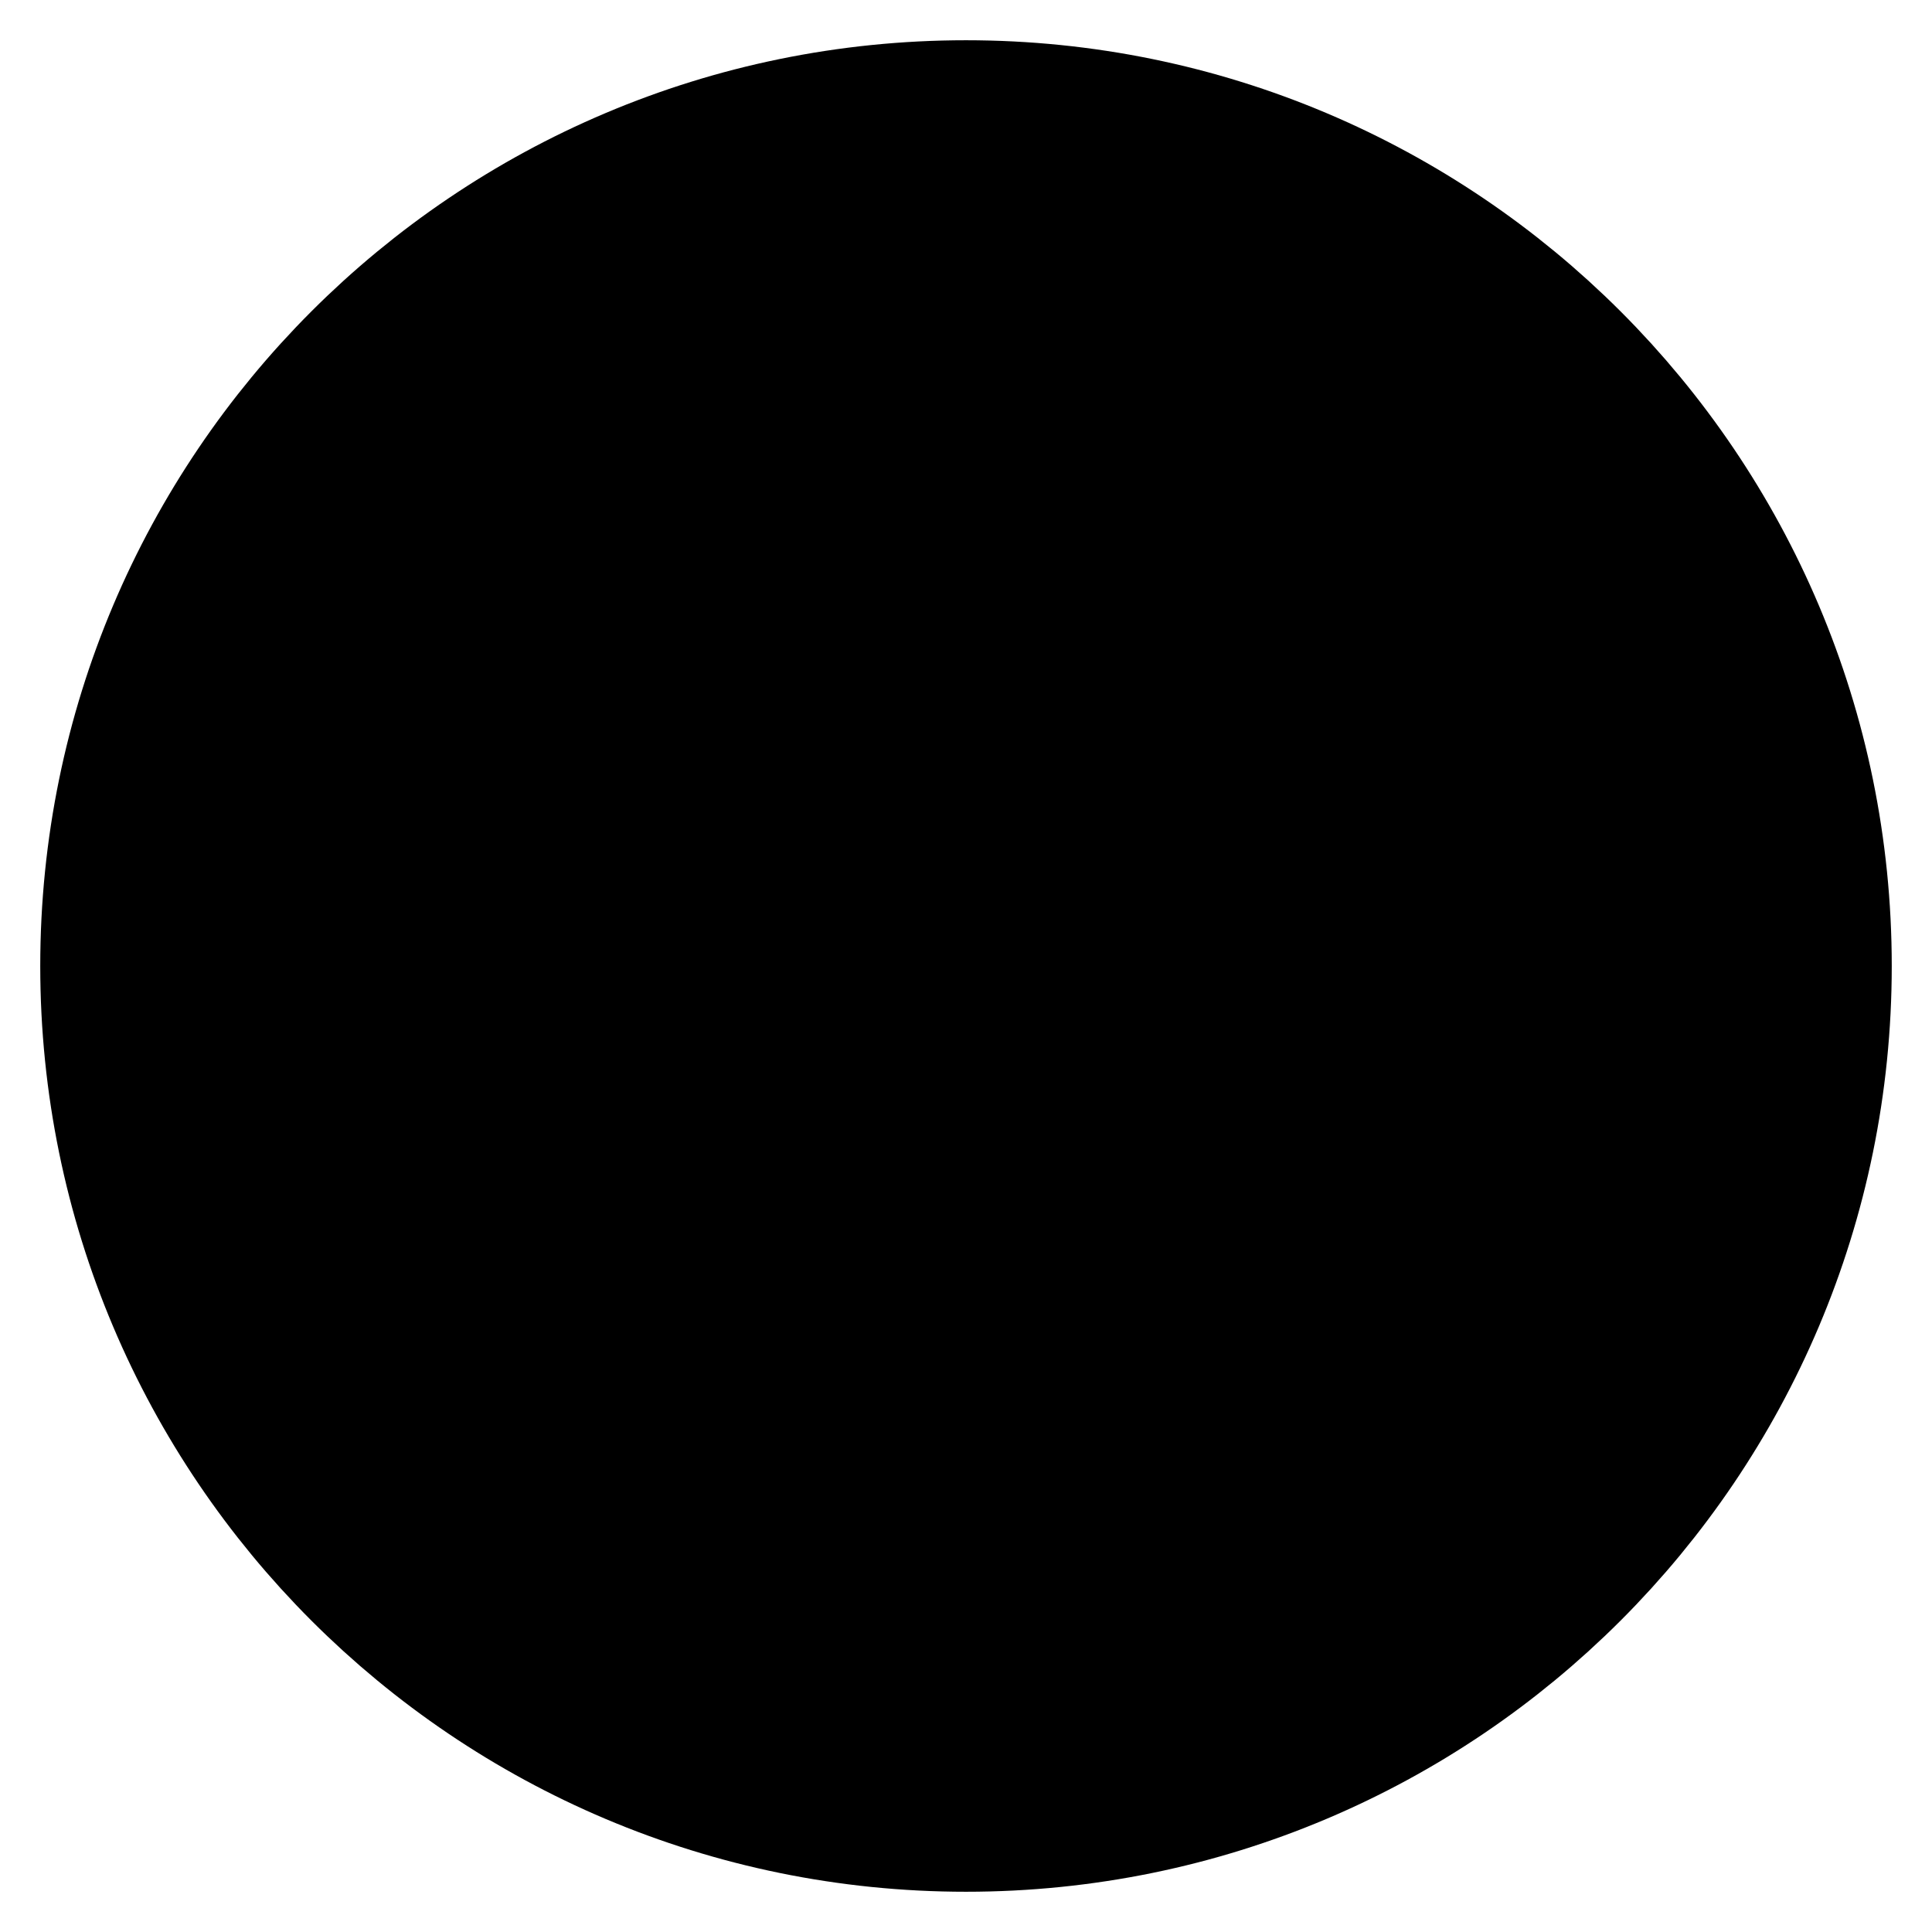
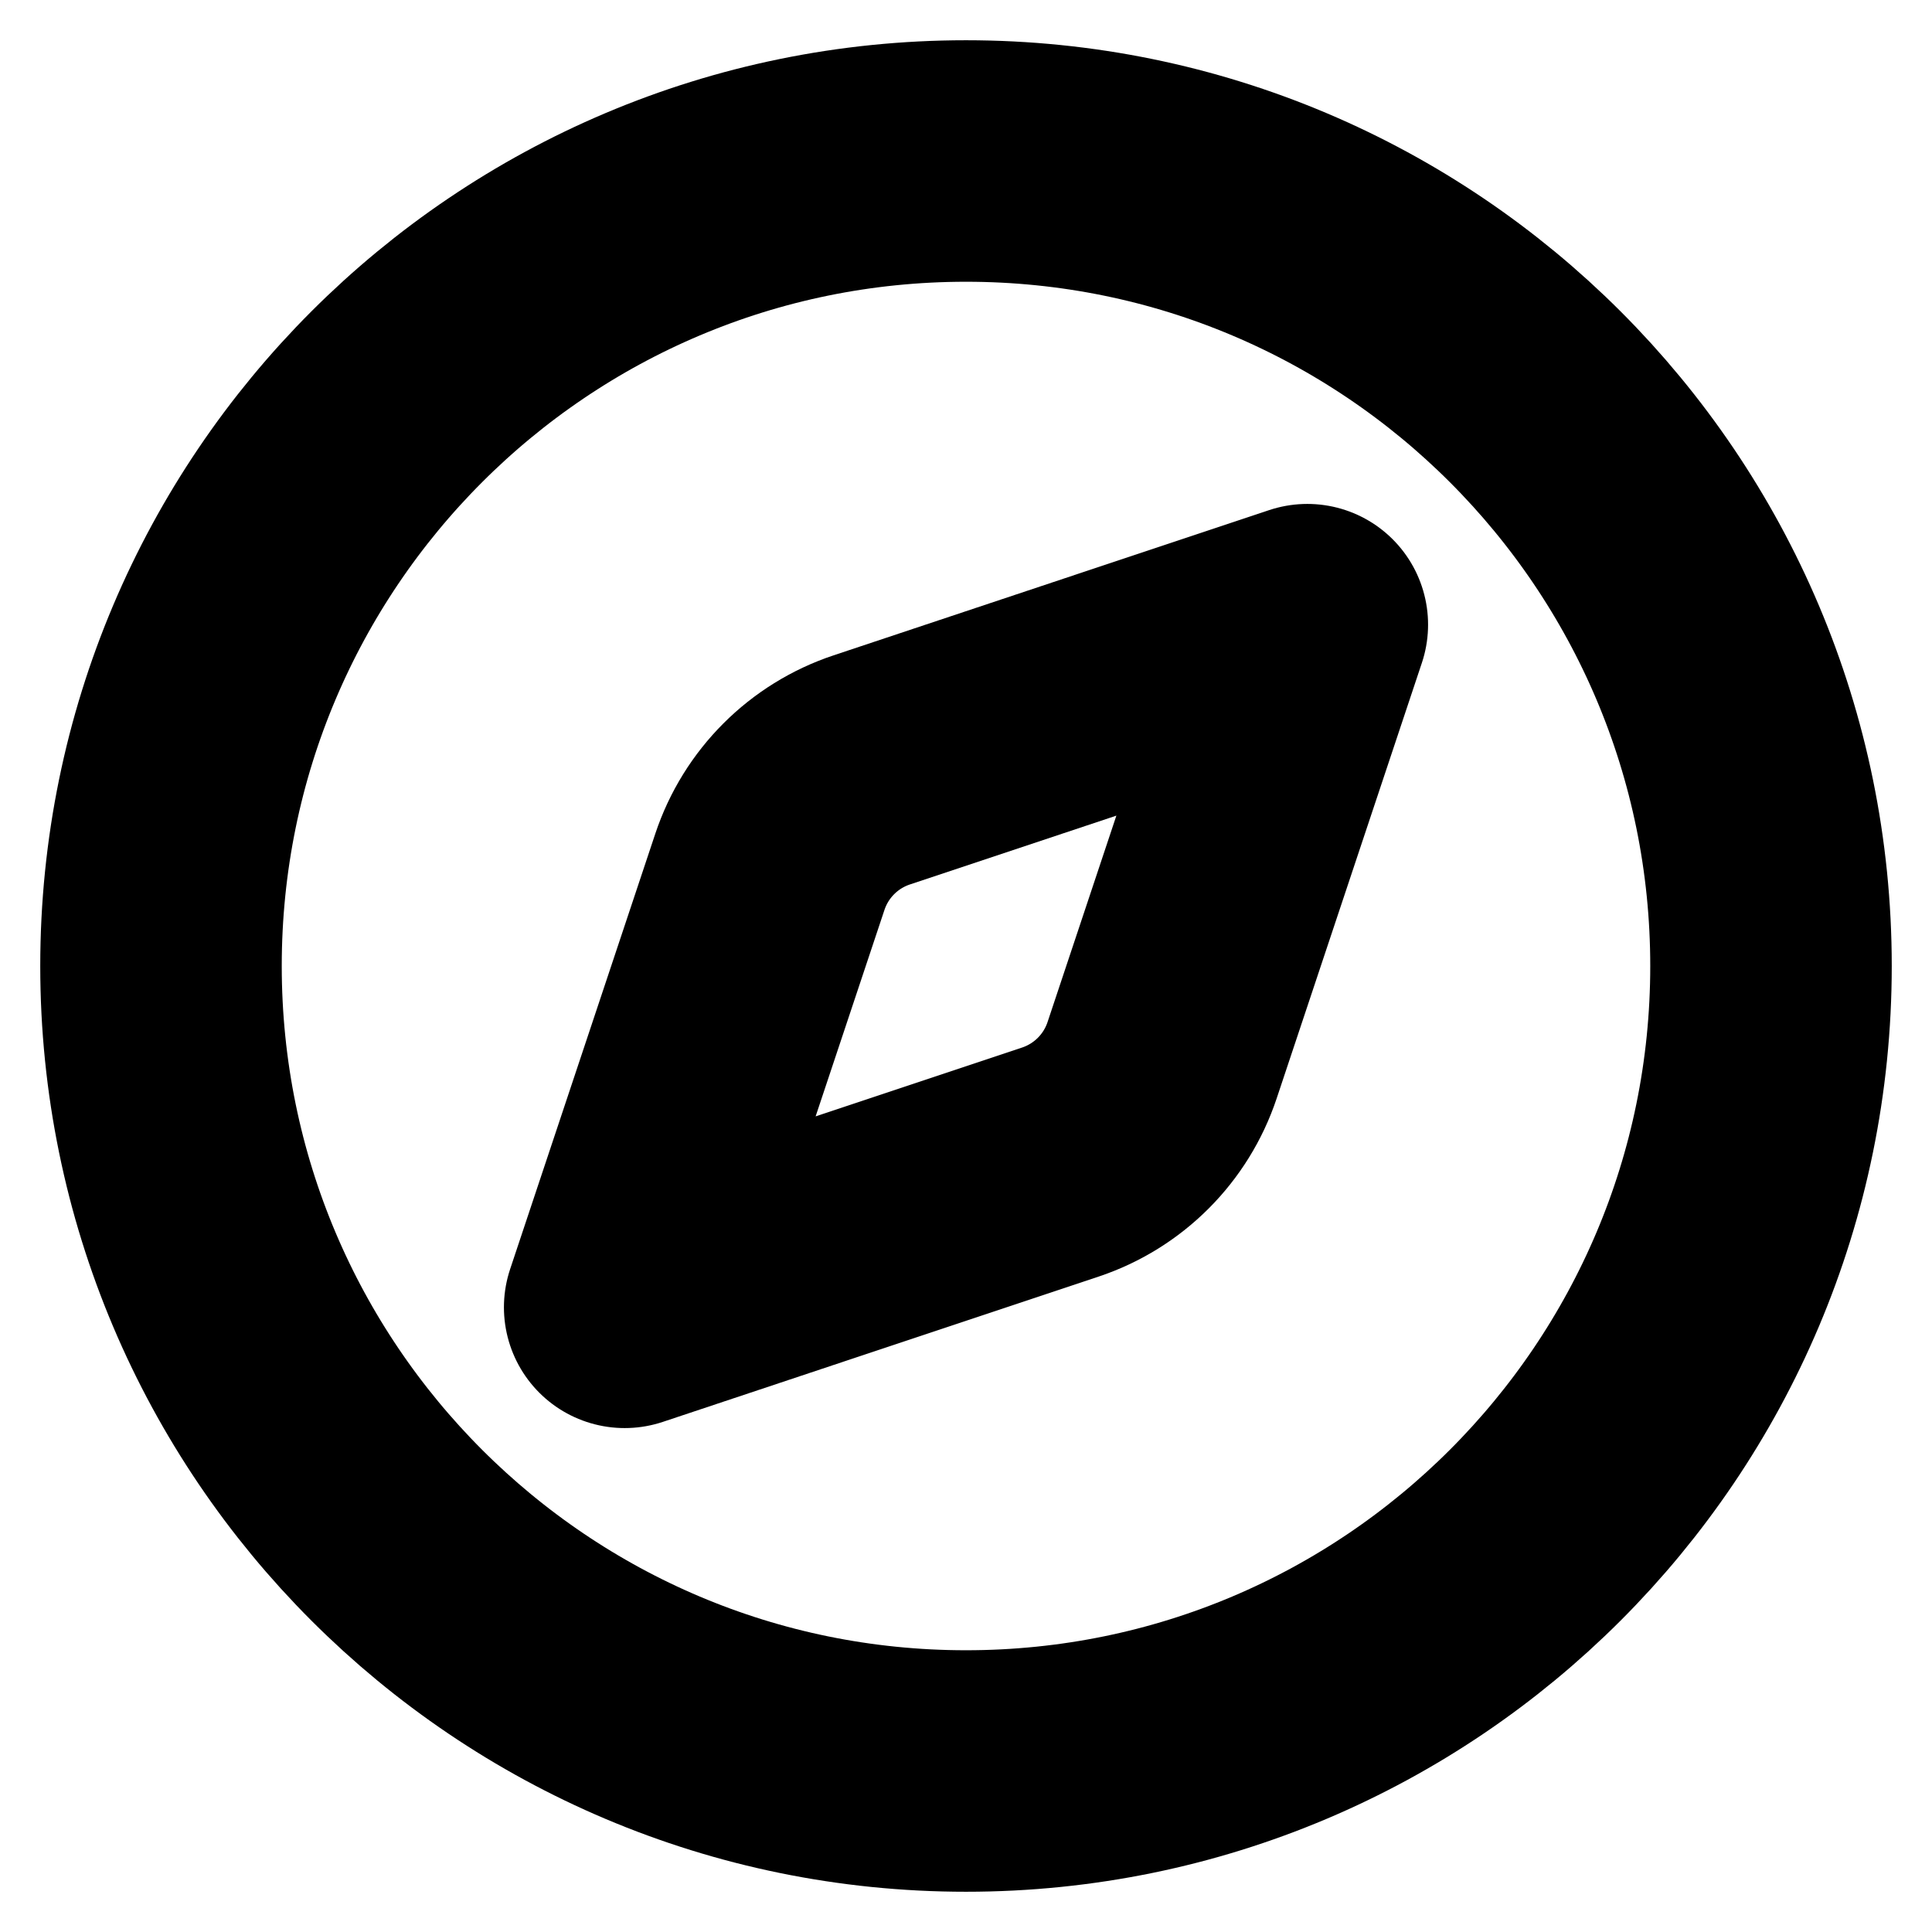
- <svg xmlns="http://www.w3.org/2000/svg" width="1em" height="1em">
-   <g id="tuiIconCompass">
-     <svg x="50%" y="50%" width="1em" height="1em" overflow="visible" viewBox="0 0 16 16">
-       <svg x="-8" y="-8">
-         <svg width="16" height="16" viewBox="0 0 24 24" stroke="currentColor" stroke-width="3" stroke-linecap="round" stroke-linejoin="round">
-           <circle cx="12" cy="12" r="10" />
-           <polygon points="16.24 7.76 14.12 14.12 7.76 16.24 9.88 9.88 16.24 7.76" />
-         </svg>
-       </svg>
-     </svg>
-   </g>
+ <svg xmlns="http://www.w3.org/2000/svg" class="lucide lucide-compass" width="24" height="24" viewBox="0 0 24 24" fill="none" stroke="currentColor" stroke-width="3" stroke-linecap="round" stroke-linejoin="round">
+   <path d="m16.24 7.76-1.804 5.411a2 2 0 0 1-1.265 1.265L7.76 16.24l1.804-5.411a2 2 0 0 1 1.265-1.265z" />
+   <circle cx="12" cy="12" r="10" />
</svg>
